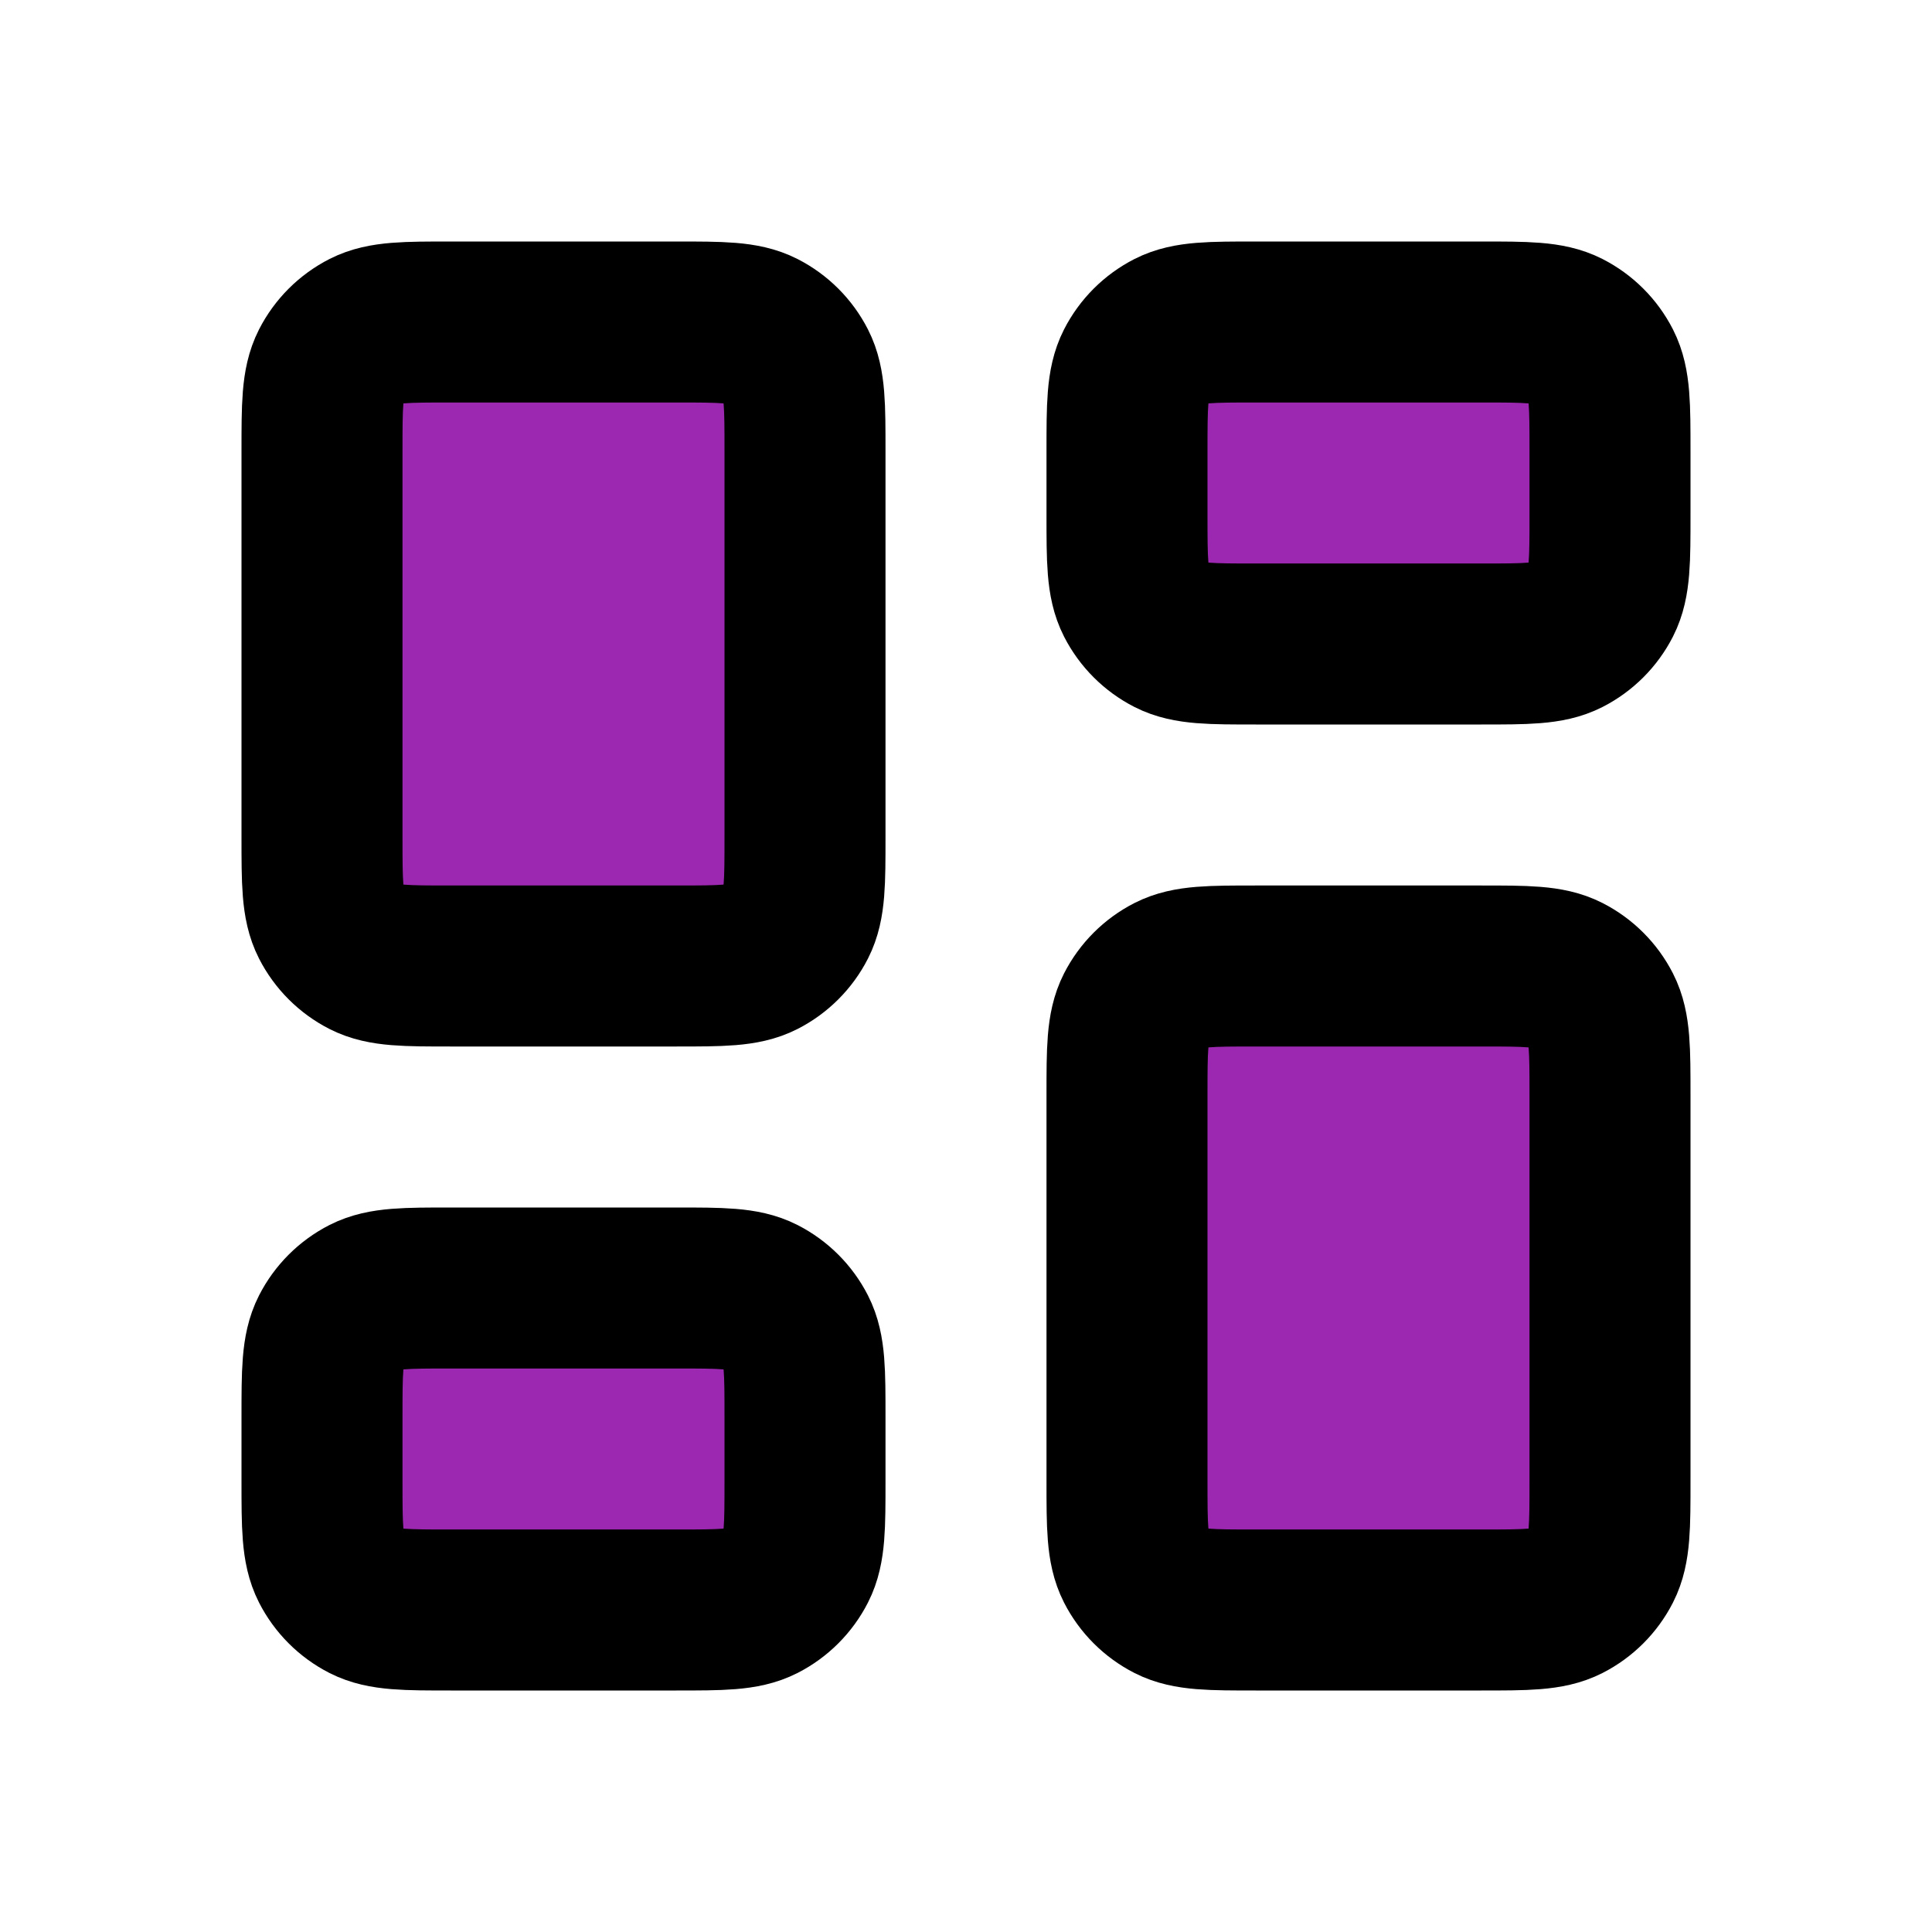
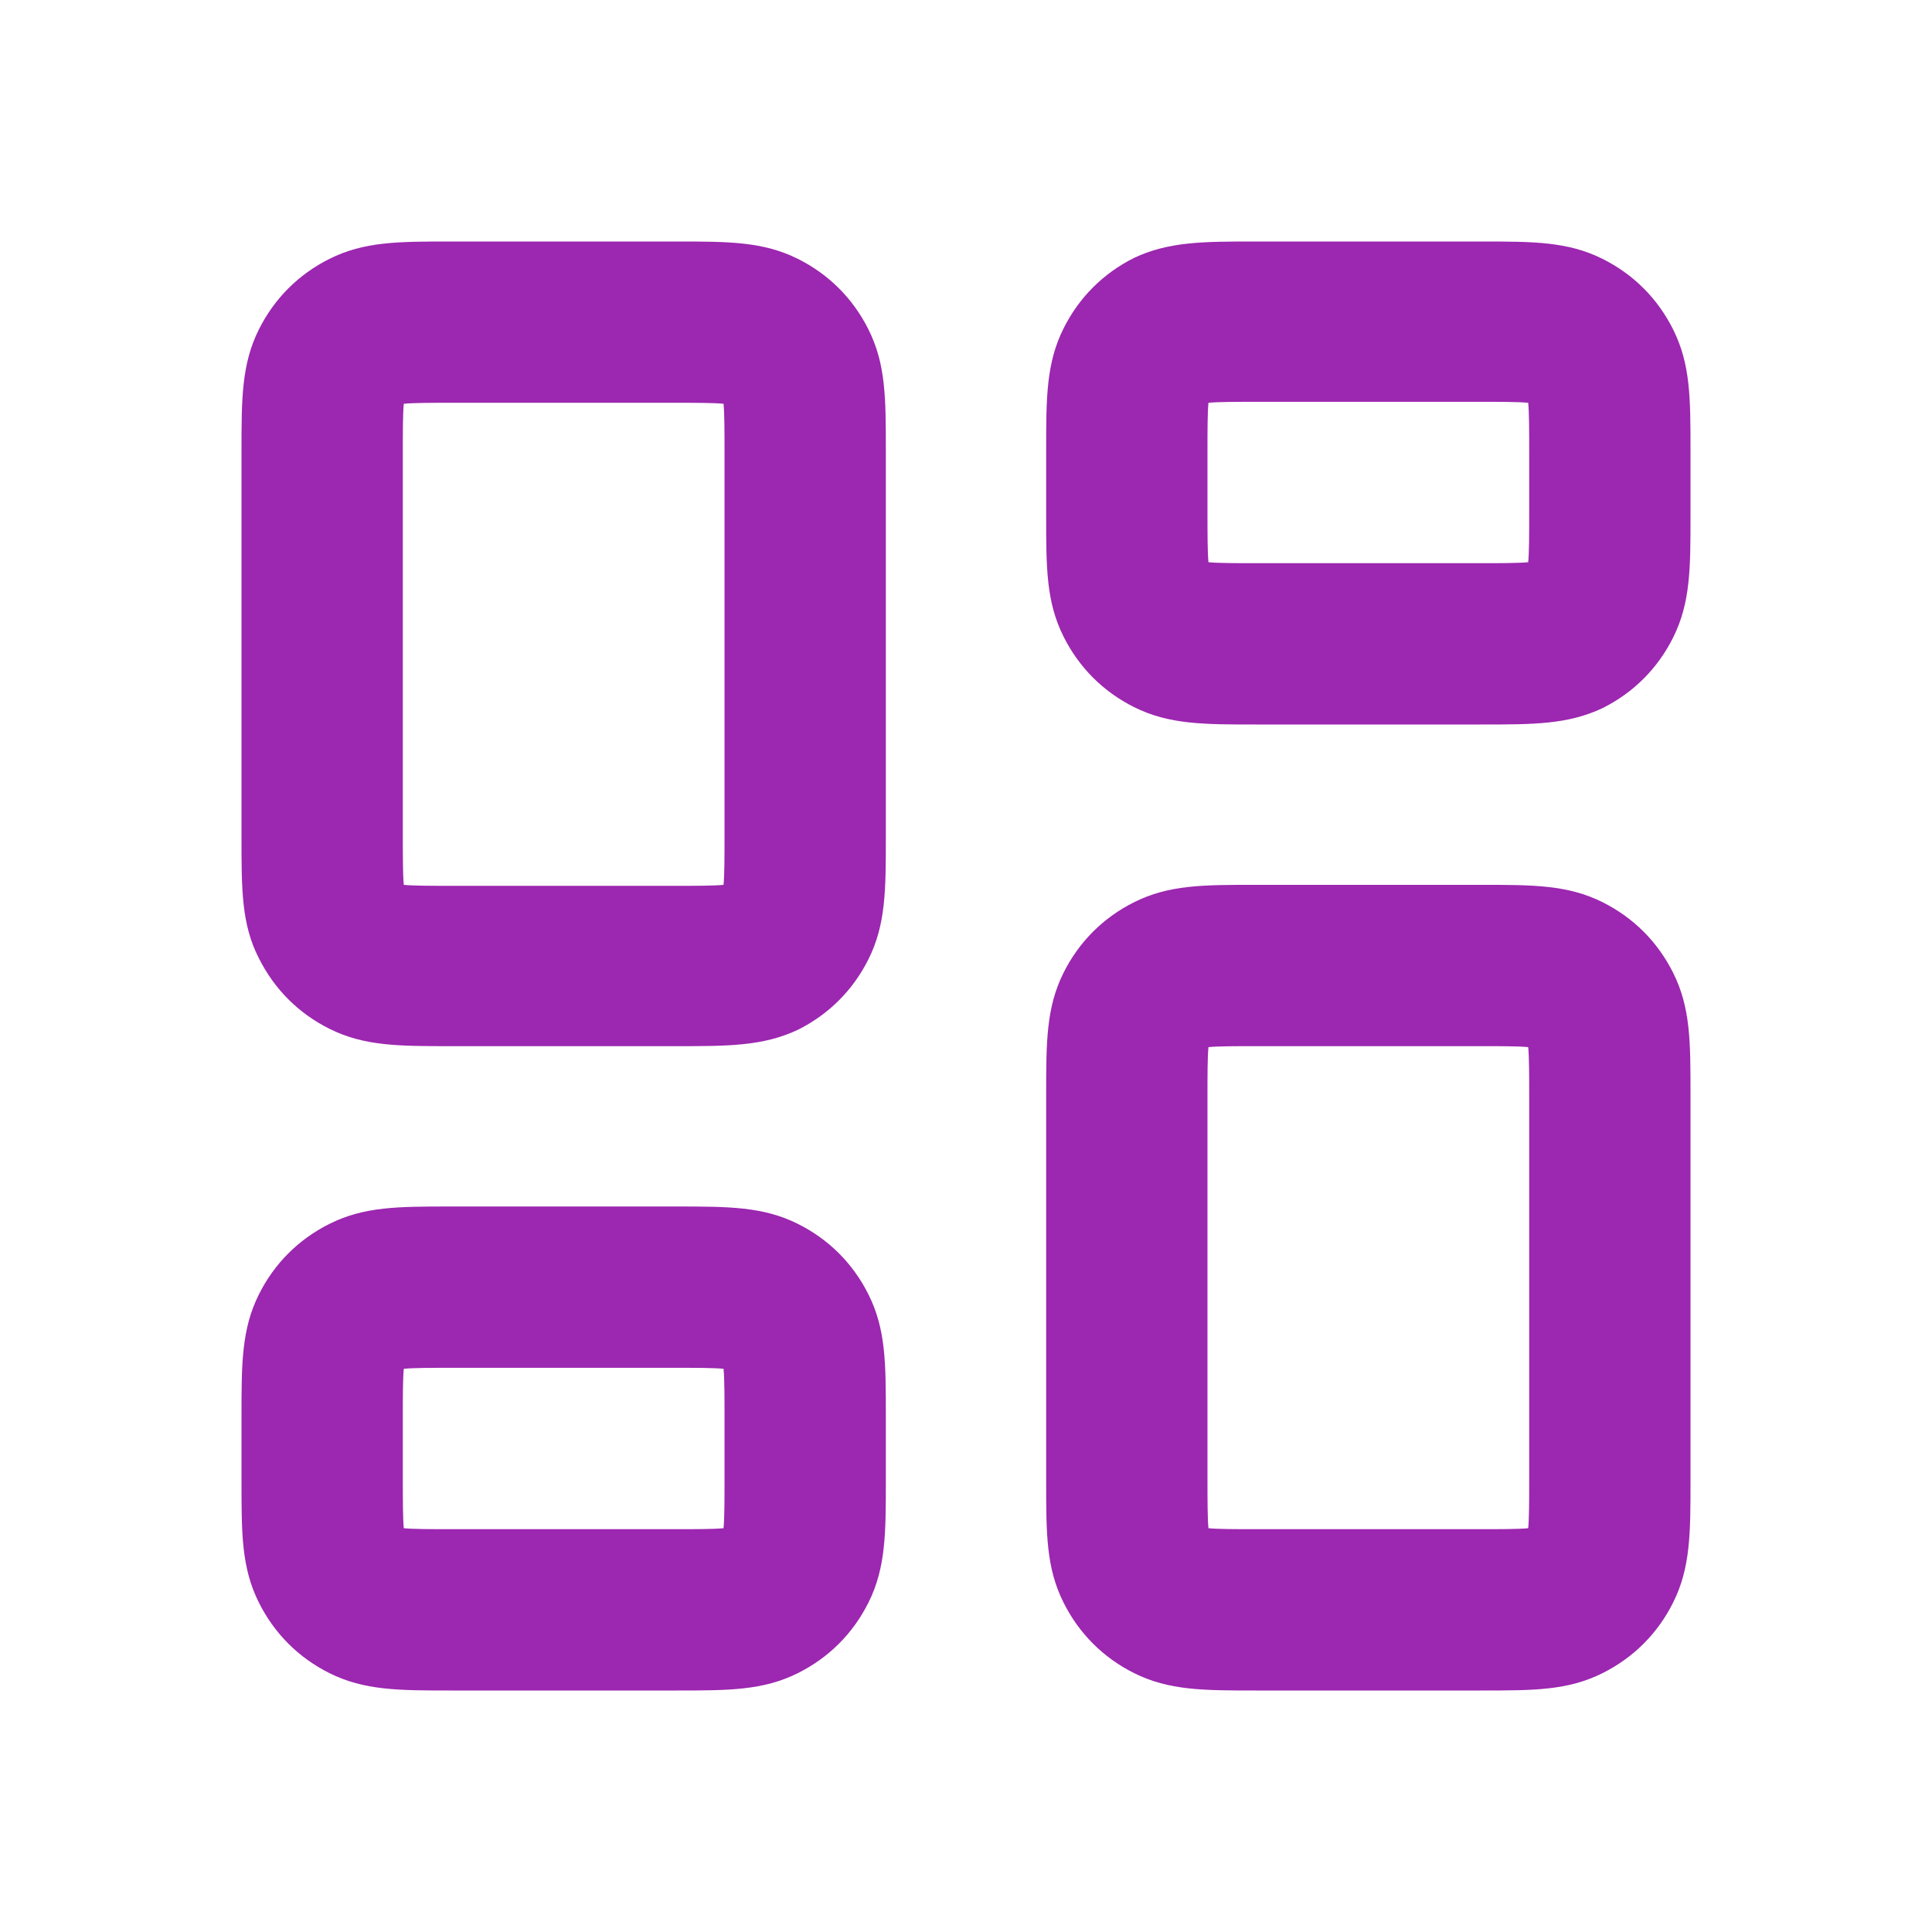
- <svg xmlns="http://www.w3.org/2000/svg" width="200" height="200" fill="none" viewBox="0 0 24 24" id="x-mitre-collection" data-type="normal">
-   <path style="fill:rgb(156, 39, 176)" d="M4 5.6C4 5.04 4 4.76 4.109 4.546C4.205 4.358 4.358 4.205 4.546 4.109C4.76 4 5.04 4 5.6 4H8.4C8.96 4 9.24 4 9.454 4.109C9.642 4.205 9.795 4.358 9.891 4.546C10 4.76 10 5.04 10 5.6V10.4C10 10.96 10 11.24 9.891 11.454C9.795 11.642 9.642 11.795 9.454 11.891C9.24 12 8.96 12 8.4 12H5.6C5.04 12 4.76 12 4.546 11.891C4.358 11.795 4.205 11.642 4.109 11.454C4 11.24 4 10.96 4 10.4V5.6Z" stroke="#000000" stroke-width="2" stroke-linecap="round" stroke-linejoin="round" />
-   <path style="fill:rgb(156, 39, 176)" d="M14 13.6C14 13.04 14 12.76 14.109 12.546C14.205 12.358 14.358 12.205 14.546 12.109C14.76 12 15.04 12 15.6 12H18.4C18.96 12 19.24 12 19.454 12.109C19.642 12.205 19.795 12.358 19.891 12.546C20 12.76 20 13.04 20 13.6V18.4C20 18.96 20 19.24 19.891 19.454C19.795 19.642 19.642 19.795 19.454 19.891C19.24 20 18.96 20 18.4 20H15.6C15.04 20 14.76 20 14.546 19.891C14.358 19.795 14.205 19.642 14.109 19.454C14 19.24 14 18.96 14 18.4V13.6Z" stroke="#000000" stroke-width="2" stroke-linecap="round" stroke-linejoin="round" />
-   <path style="fill:rgb(156, 39, 176)" d="M4 17.6C4 17.04 4 16.76 4.109 16.546C4.205 16.358 4.358 16.205 4.546 16.109C4.76 16 5.04 16 5.6 16H8.4C8.96 16 9.24 16 9.454 16.109C9.642 16.205 9.795 16.358 9.891 16.546C10 16.76 10 17.04 10 17.6V18.4C10 18.96 10 19.24 9.891 19.454C9.795 19.642 9.642 19.795 9.454 19.891C9.24 20 8.96 20 8.4 20H5.6C5.04 20 4.76 20 4.546 19.891C4.358 19.795 4.205 19.642 4.109 19.454C4 19.24 4 18.96 4 18.4V17.6Z" stroke="#000000" stroke-width="2" stroke-linecap="round" stroke-linejoin="round" />
-   <path style="fill:rgb(156, 39, 176)" d="M14 5.6C14 5.04 14 4.76 14.109 4.546C14.205 4.358 14.358 4.205 14.546 4.109C14.76 4 15.04 4 15.6 4H18.4C18.96 4 19.24 4 19.454 4.109C19.642 4.205 19.795 4.358 19.891 4.546C20 4.76 20 5.04 20 5.6V6.4C20 6.96 20 7.24 19.891 7.454C19.795 7.642 19.642 7.795 19.454 7.891C19.24 8 18.96 8 18.4 8H15.6C15.04 8 14.76 8 14.546 7.891C14.358 7.795 14.205 7.642 14.109 7.454C14 7.24 14 6.96 14 6.4V5.6Z" stroke="#000000" stroke-width="2" stroke-linecap="round" stroke-linejoin="round" />
+ <svg xmlns="http://www.w3.org/2000/svg" width="200px" height="200px" viewBox="0 0 85 85" id="x-mitre-collection">
+   <path style="fill:rgb(156, 39, 176)" d="M 29.750 46.027 H 19.848 c -2.295 0.000 -3.825 0.000 -5.355 -0.765 c -1.360 -0.680 -2.422 -1.742 -3.103 -3.103 C 10.625 40.672 10.625 39.142 10.625 36.848 v -17.000 c 0.000 -2.295 0.000 -3.825 0.765 -5.355 c 0.680 -1.360 1.742 -2.422 3.103 -3.103 C 16.023 10.625 17.510 10.625 19.848 10.625 H 29.750 c 2.295 0.000 3.825 0.000 5.355 0.765 c 1.360 0.680 2.422 1.742 3.103 3.103 c 0.765 1.530 0.765 3.017 0.765 5.355 v 17.000 c 0.000 2.295 0.000 3.825 -0.765 5.355 c -0.680 1.360 -1.742 2.422 -3.103 3.103 C 33.575 46.027 32.045 46.027 29.750 46.027 z M 17.765 39.142 L 17.765 39.142 L 17.765 39.142 z M 17.765 38.930 c 0.425 0.043 1.275 0.043 2.083 0.043 H 29.750 c 0.807 0.000 1.657 0.000 2.083 -0.043 c 0.043 -0.425 0.043 -1.275 0.043 -2.083 v -17.000 c 0.000 -0.807 0.000 -1.657 -0.043 -2.083 c -0.425 -0.043 -1.275 -0.043 -2.083 -0.043 H 19.848 c -0.807 0.000 -1.657 0.000 -2.083 0.043 c -0.043 0.425 -0.043 1.275 -0.043 2.083 v 17.000 C 17.723 37.655 17.723 38.505 17.765 38.930 z M 32.045 38.887 C 32.045 38.887 32.045 38.887 32.045 38.887 C 32.045 38.887 32.045 38.887 32.045 38.887 z M 32.045 17.765 C 32.045 17.765 32.045 17.765 32.045 17.765 S 32.045 17.765 32.045 17.765 z M 31.790 17.552 C 31.790 17.552 31.790 17.552 31.790 17.552 C 31.790 17.552 31.790 17.552 31.790 17.552 z M 17.765 17.552 C 17.765 17.552 17.765 17.552 17.765 17.552 C 17.765 17.552 17.765 17.552 17.765 17.552 z" />
+   <path style="fill:rgb(156, 39, 176)" d="M 65.153 74.375 H 55.250 c -2.295 0.000 -3.825 0.000 -5.355 -0.765 c -1.360 -0.680 -2.422 -1.742 -3.103 -3.103 c -0.765 -1.530 -0.765 -3.017 -0.765 -5.355 v -17.000 c 0.000 -2.295 0.000 -3.825 0.765 -5.355 c 0.680 -1.360 1.742 -2.422 3.103 -3.103 c 1.530 -0.765 3.017 -0.765 5.355 -0.765 h 9.902 c 2.295 0.000 3.825 0.000 5.355 0.765 c 1.360 0.680 2.422 1.742 3.103 3.103 c 0.765 1.530 0.765 3.017 0.765 5.355 v 17.000 c 0.000 2.295 0.000 3.825 -0.765 5.355 c -0.680 1.360 -1.742 2.422 -3.103 3.103 C 68.978 74.375 67.490 74.375 65.153 74.375 z M 67.235 67.447 L 67.235 67.447 L 67.235 67.447 z M 53.210 67.447 L 53.210 67.447 L 53.210 67.447 z M 53.167 67.235 c 0.425 0.043 1.275 0.043 2.083 0.043 h 9.902 c 0.807 0.000 1.657 0.000 2.083 -0.043 c 0.043 -0.425 0.043 -1.275 0.043 -2.083 v -17.000 c 0.000 -0.807 0.000 -1.657 -0.043 -2.083 c -0.425 -0.043 -1.275 -0.043 -2.083 -0.043 H 55.250 c -0.807 0.000 -1.657 0.000 -2.083 0.043 c -0.043 0.425 -0.043 1.275 -0.043 2.083 v 17.000 C 53.125 66.002 53.125 66.810 53.167 67.235 z M 67.447 67.235 L 67.447 67.235 L 67.447 67.235 z M 67.447 46.112 L 67.447 46.112 L 67.447 46.112 z M 67.235 45.858 L 67.235 45.858 L 67.235 45.858 z M 53.210 45.858 L 53.210 45.858 L 53.210 45.858 z" />
+   <path style="fill:rgb(156, 39, 176)" d="M 29.750 74.375 H 19.848 c -2.295 0.000 -3.825 0.000 -5.355 -0.765 c -1.360 -0.680 -2.422 -1.742 -3.103 -3.103 c -0.765 -1.530 -0.765 -3.017 -0.765 -5.355 v -2.848 c 0.000 -2.295 0.000 -3.825 0.765 -5.355 c 0.680 -1.360 1.742 -2.422 3.103 -3.103 c 1.530 -0.765 3.017 -0.765 5.355 -0.765 H 29.750 c 2.295 0.000 3.825 0.000 5.355 0.765 c 1.360 0.680 2.422 1.742 3.103 3.103 c 0.765 1.530 0.765 3.017 0.765 5.355 v 2.848 c 0.000 2.295 0.000 3.825 -0.765 5.355 c -0.680 1.360 -1.742 2.422 -3.103 3.103 C 33.575 74.375 32.045 74.375 29.750 74.375 z M 17.765 67.447 L 17.765 67.447 L 17.765 67.447 z M 17.765 67.235 c 0.425 0.043 1.275 0.043 2.083 0.043 H 29.750 c 0.807 0.000 1.657 0.000 2.083 -0.043 c 0.043 -0.425 0.043 -1.275 0.043 -2.083 v -2.848 c 0.000 -0.807 0.000 -1.657 -0.043 -2.083 c -0.425 -0.043 -1.275 -0.043 -2.083 -0.043 H 19.848 c -0.807 0.000 -1.657 0.000 -2.083 0.043 c -0.043 0.425 -0.043 1.275 -0.043 2.083 v 2.848 C 17.723 66.002 17.723 66.810 17.765 67.235 z M 32.045 67.235 C 32.045 67.235 32.045 67.235 32.045 67.235 C 32.045 67.235 32.045 67.235 32.045 67.235 z M 32.045 60.265 C 32.045 60.265 32.045 60.265 32.045 60.265 S 32.045 60.265 32.045 60.265 z" />
+   <path style="fill:rgb(156, 39, 176)" d="M 65.153 31.875 H 55.250 c -2.295 0.000 -3.825 0.000 -5.355 -0.765 c -1.360 -0.680 -2.422 -1.742 -3.103 -3.103 c -0.765 -1.530 -0.765 -3.017 -0.765 -5.355 v -2.848 c 0.000 -2.295 0.000 -3.825 0.765 -5.355 c 0.680 -1.360 1.742 -2.422 3.103 -3.103 C 51.425 10.625 52.955 10.625 55.250 10.625 h 9.902 c 2.295 0.000 3.825 0.000 5.355 0.765 c 1.360 0.680 2.422 1.742 3.103 3.103 c 0.765 1.530 0.765 3.017 0.765 5.355 v 2.848 c 0.000 2.295 0.000 3.825 -0.765 5.355 c -0.680 1.360 -1.742 2.422 -3.103 3.103 C 68.978 31.875 67.490 31.875 65.153 31.875 z M 67.235 24.948 C 67.235 24.948 67.235 24.948 67.235 24.948 S 67.235 24.948 67.235 24.948 z M 53.210 24.948 C 53.210 24.948 53.210 24.948 53.210 24.948 S 53.210 24.948 53.210 24.948 z M 53.167 24.735 c 0.425 0.043 1.275 0.043 2.083 0.043 h 9.902 c 0.807 0.000 1.657 0.000 2.083 -0.043 c 0.043 -0.425 0.043 -1.275 0.043 -2.083 v -2.848 c 0.000 -0.807 0.000 -1.657 -0.043 -2.083 c -0.425 -0.043 -1.275 -0.043 -2.083 -0.043 H 55.250 c -0.807 0.000 -1.657 0.000 -2.083 0.043 c -0.043 0.425 -0.043 1.275 -0.043 2.083 v 2.848 C 53.125 23.502 53.125 24.310 53.167 24.735 z M 67.447 24.735 L 67.447 24.735 L 67.447 24.735 z M 67.447 17.765 L 67.447 17.765 L 67.447 17.765 z M 67.235 17.552 C 67.235 17.552 67.235 17.552 67.235 17.552 C 67.235 17.552 67.235 17.552 67.235 17.552 z M 53.210 17.552 C 53.210 17.552 53.210 17.552 53.210 17.552 C 53.210 17.552 53.210 17.552 53.210 17.552 z" />
</svg>
